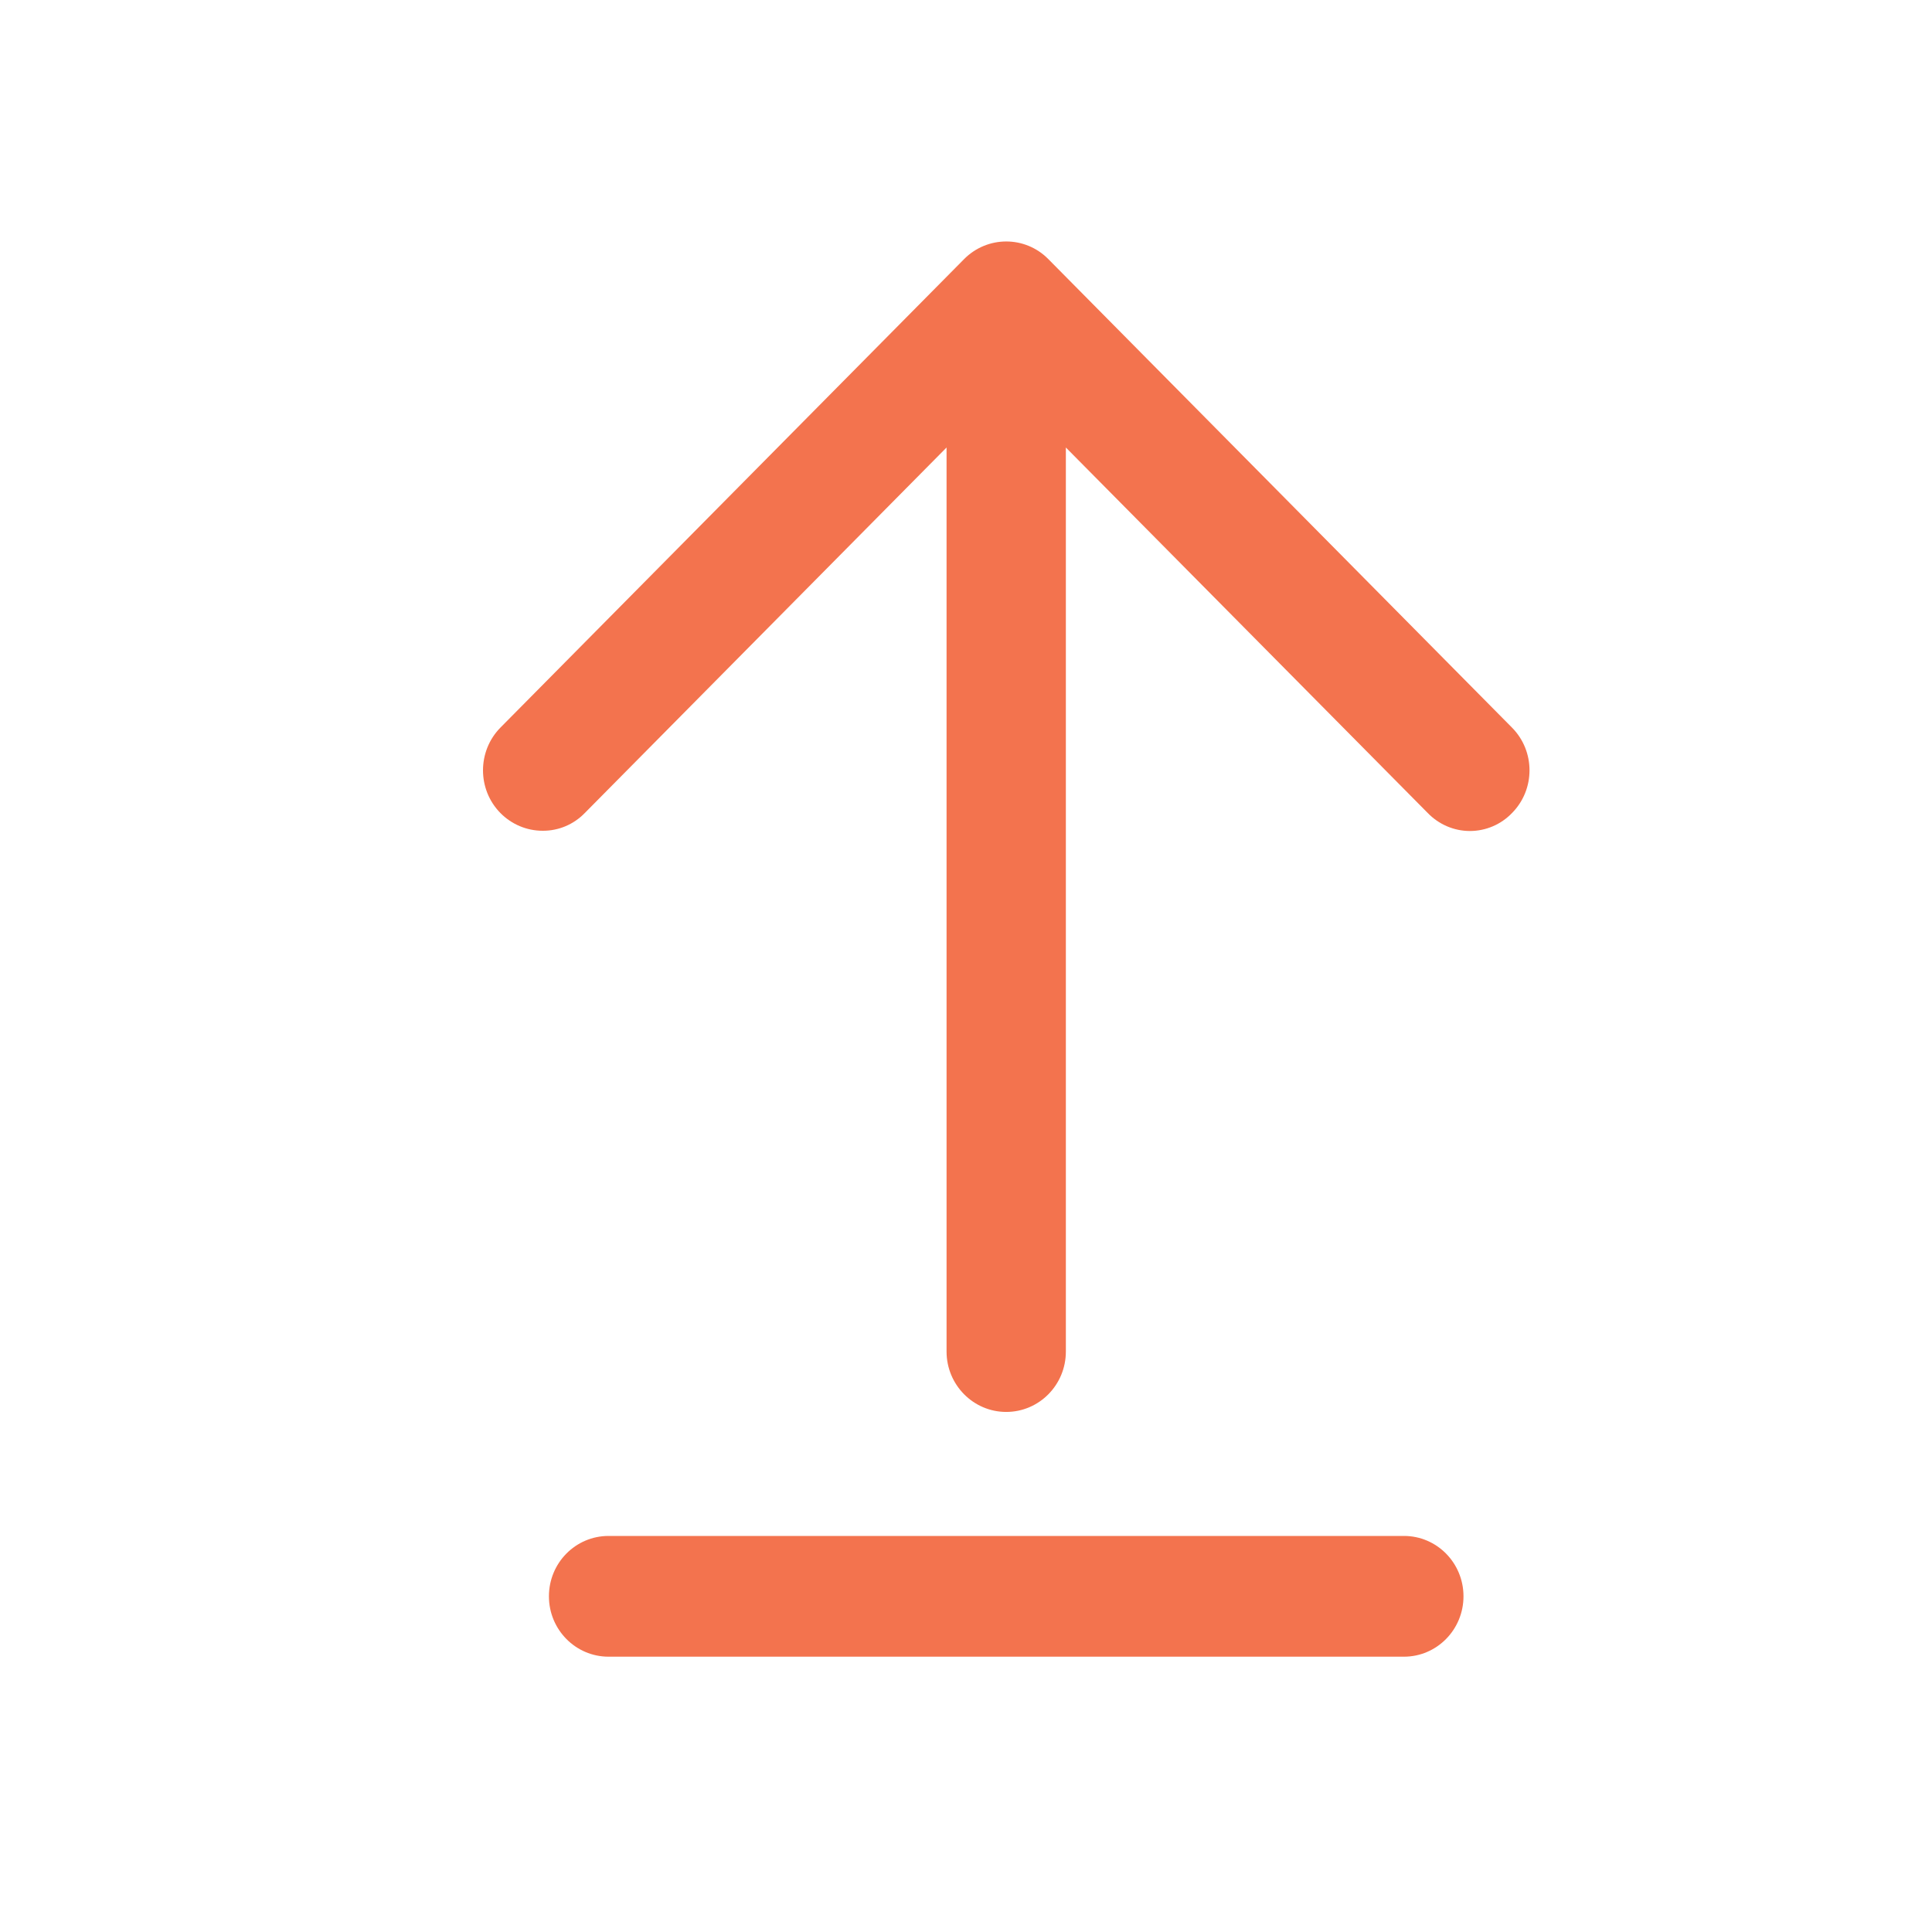
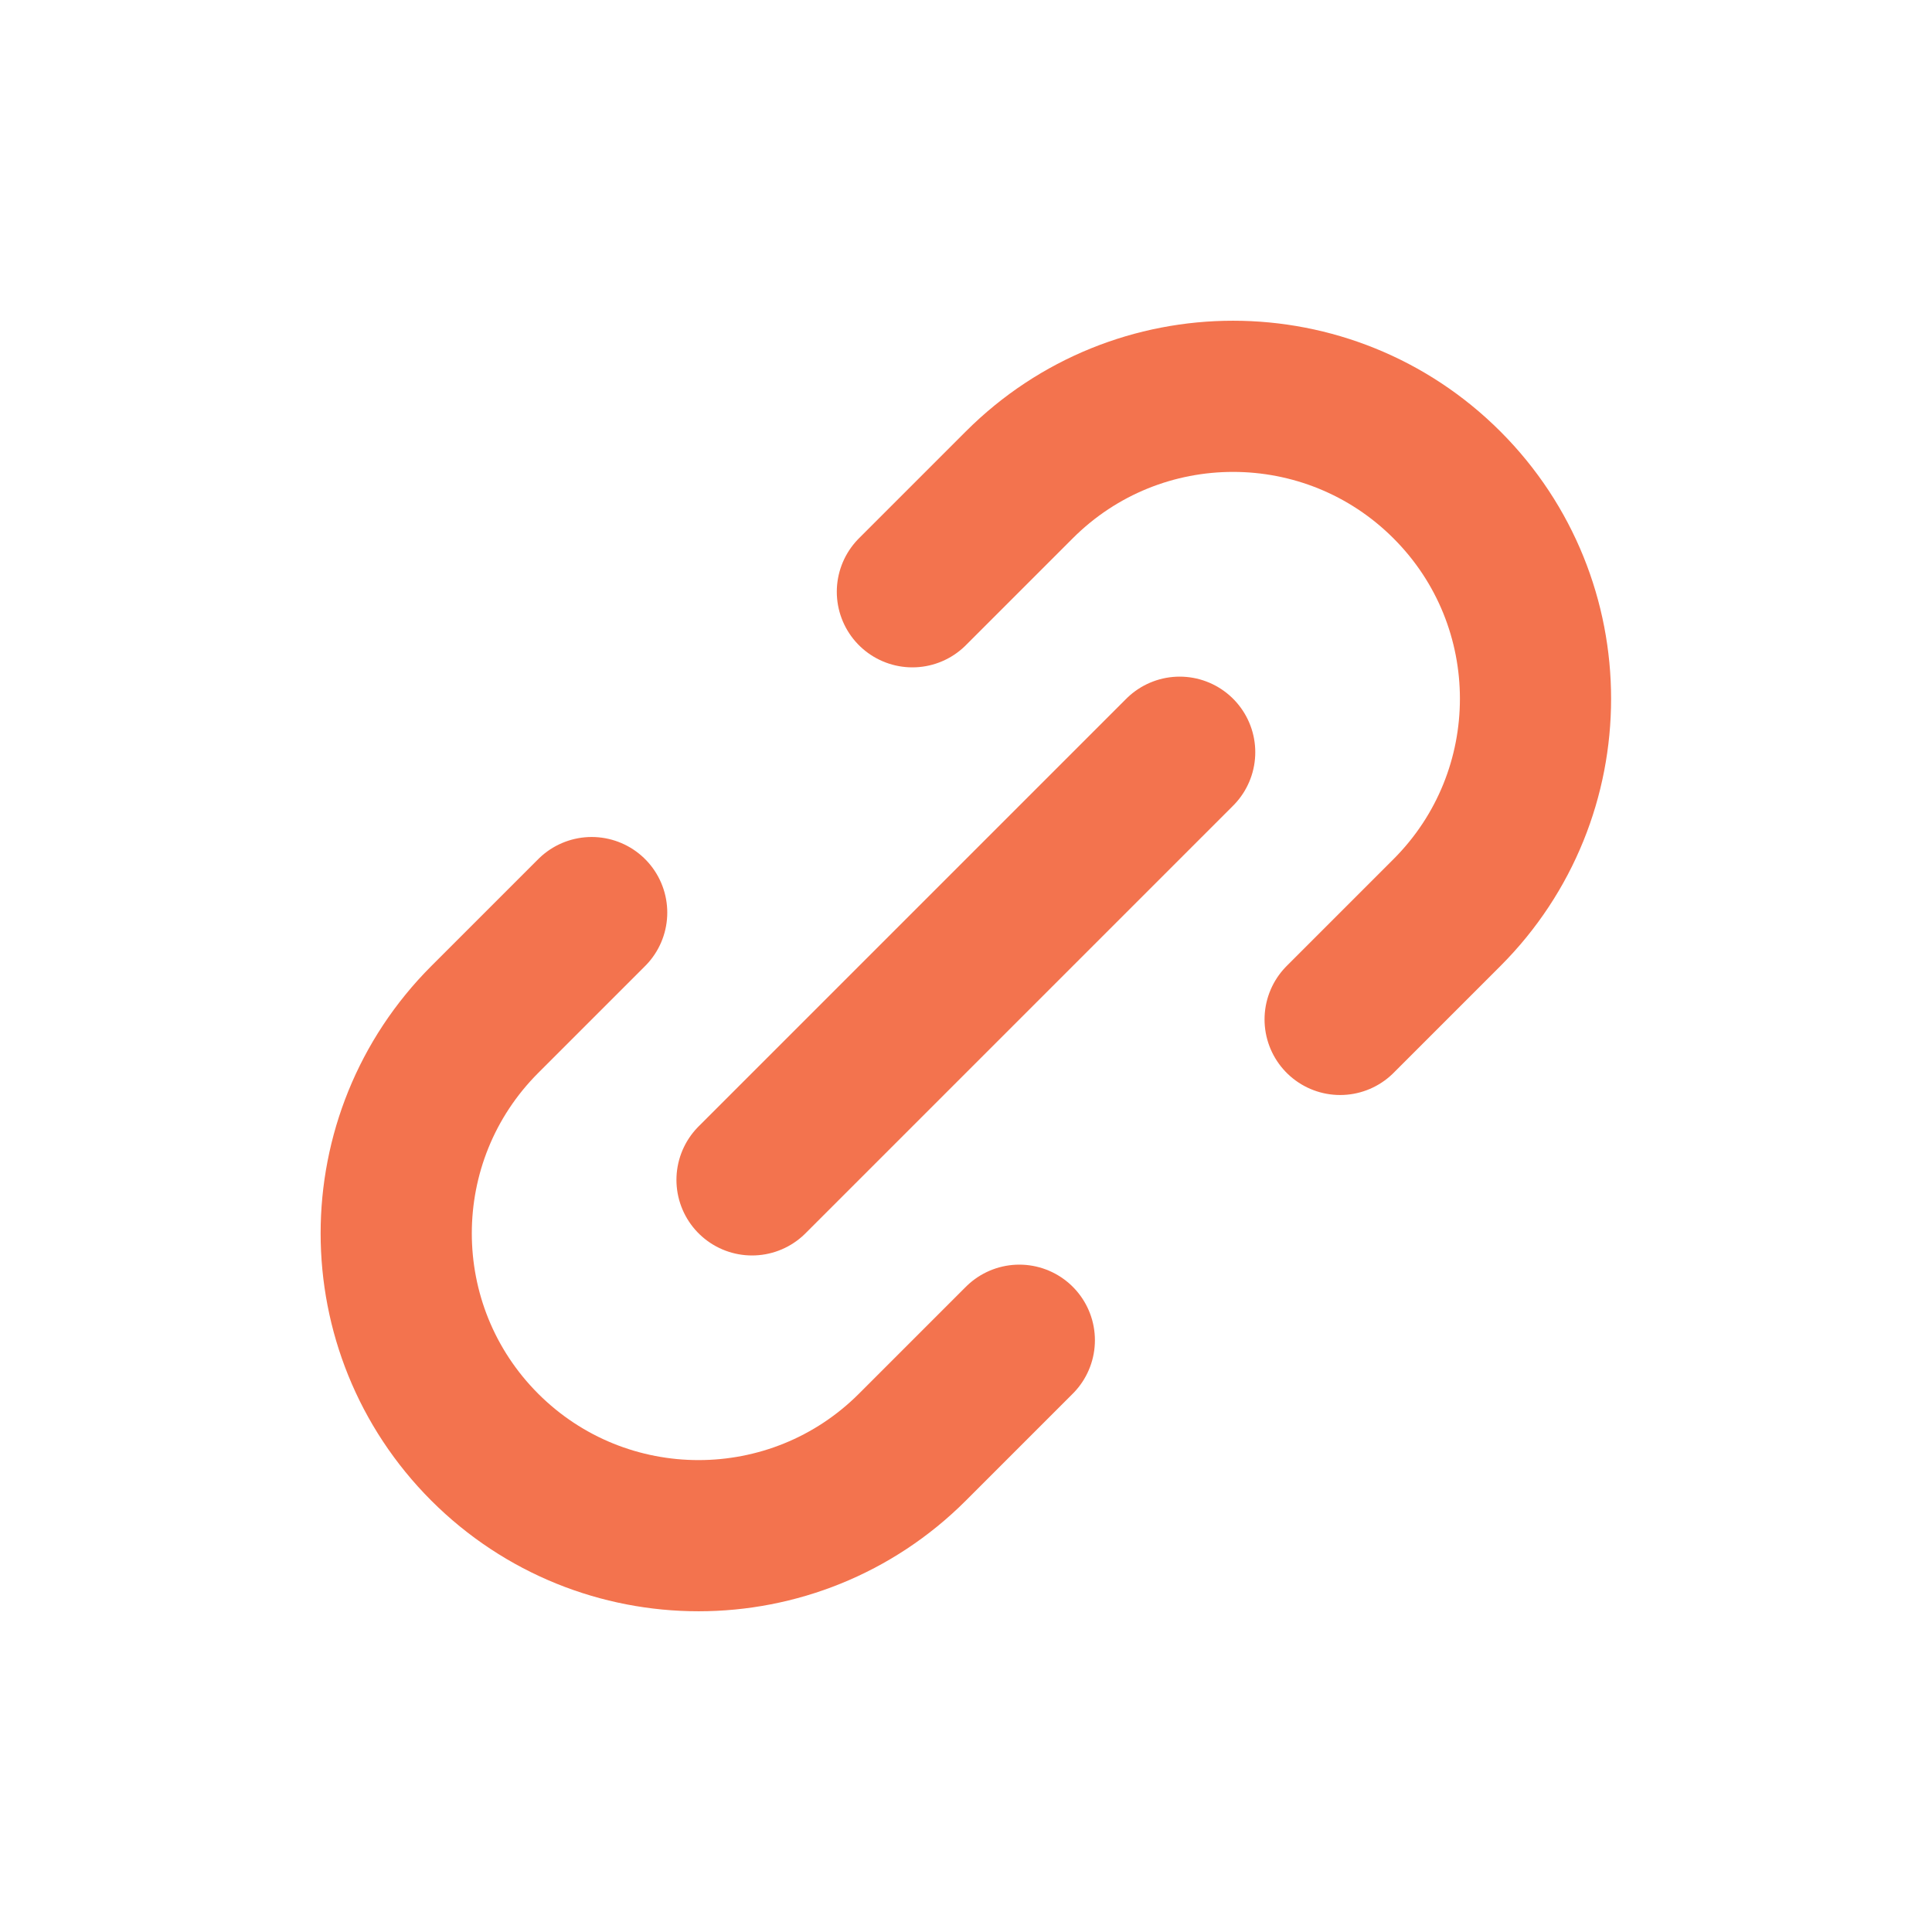
- <svg xmlns="http://www.w3.org/2000/svg" width="16" height="16" viewBox="0 0 16 16" fill="none">
-   <path d="M8.682 2.146L12.522 6.026C12.715 6.221 12.715 6.538 12.522 6.733C12.431 6.828 12.305 6.882 12.173 6.882C12.042 6.882 11.916 6.828 11.824 6.733L8.827 3.706V11.193C8.827 11.469 8.606 11.693 8.333 11.693C8.061 11.693 7.839 11.469 7.839 11.193V3.706L4.843 6.733C4.751 6.828 4.625 6.881 4.494 6.88C4.362 6.88 4.237 6.827 4.144 6.733C3.952 6.538 3.952 6.221 4.144 6.026L7.984 2.146C8.177 1.951 8.49 1.951 8.682 2.146Z" fill="#F3734E" />
-   <path d="M5.04 12.72H11.627C11.899 12.72 12.12 12.943 12.12 13.22C12.12 13.496 11.899 13.72 11.627 13.72H5.04C4.767 13.72 4.546 13.496 4.546 13.22C4.546 12.943 4.767 12.72 5.04 12.72Z" fill="#F3734E" />
+ <svg xmlns="http://www.w3.org/2000/svg" width="20" height="20" viewBox="0 0 20 20" fill="none">
+   <g id="Interface / Link">
+     <path id="Vector" d="M7.785 12.214L12.212 7.787M6.125 9.447L5.019 10.553C3.796 11.776 3.796 13.758 5.018 14.981C6.241 16.203 8.223 16.203 9.446 14.98L10.552 13.874M9.445 6.126L10.552 5.019C11.774 3.797 13.756 3.797 14.979 5.02C16.201 6.242 16.201 8.224 14.979 9.447L13.873 10.553" stroke="#F3734E" stroke-width="1.565" stroke-linecap="round" stroke-linejoin="round" />
+   </g>
</svg>
